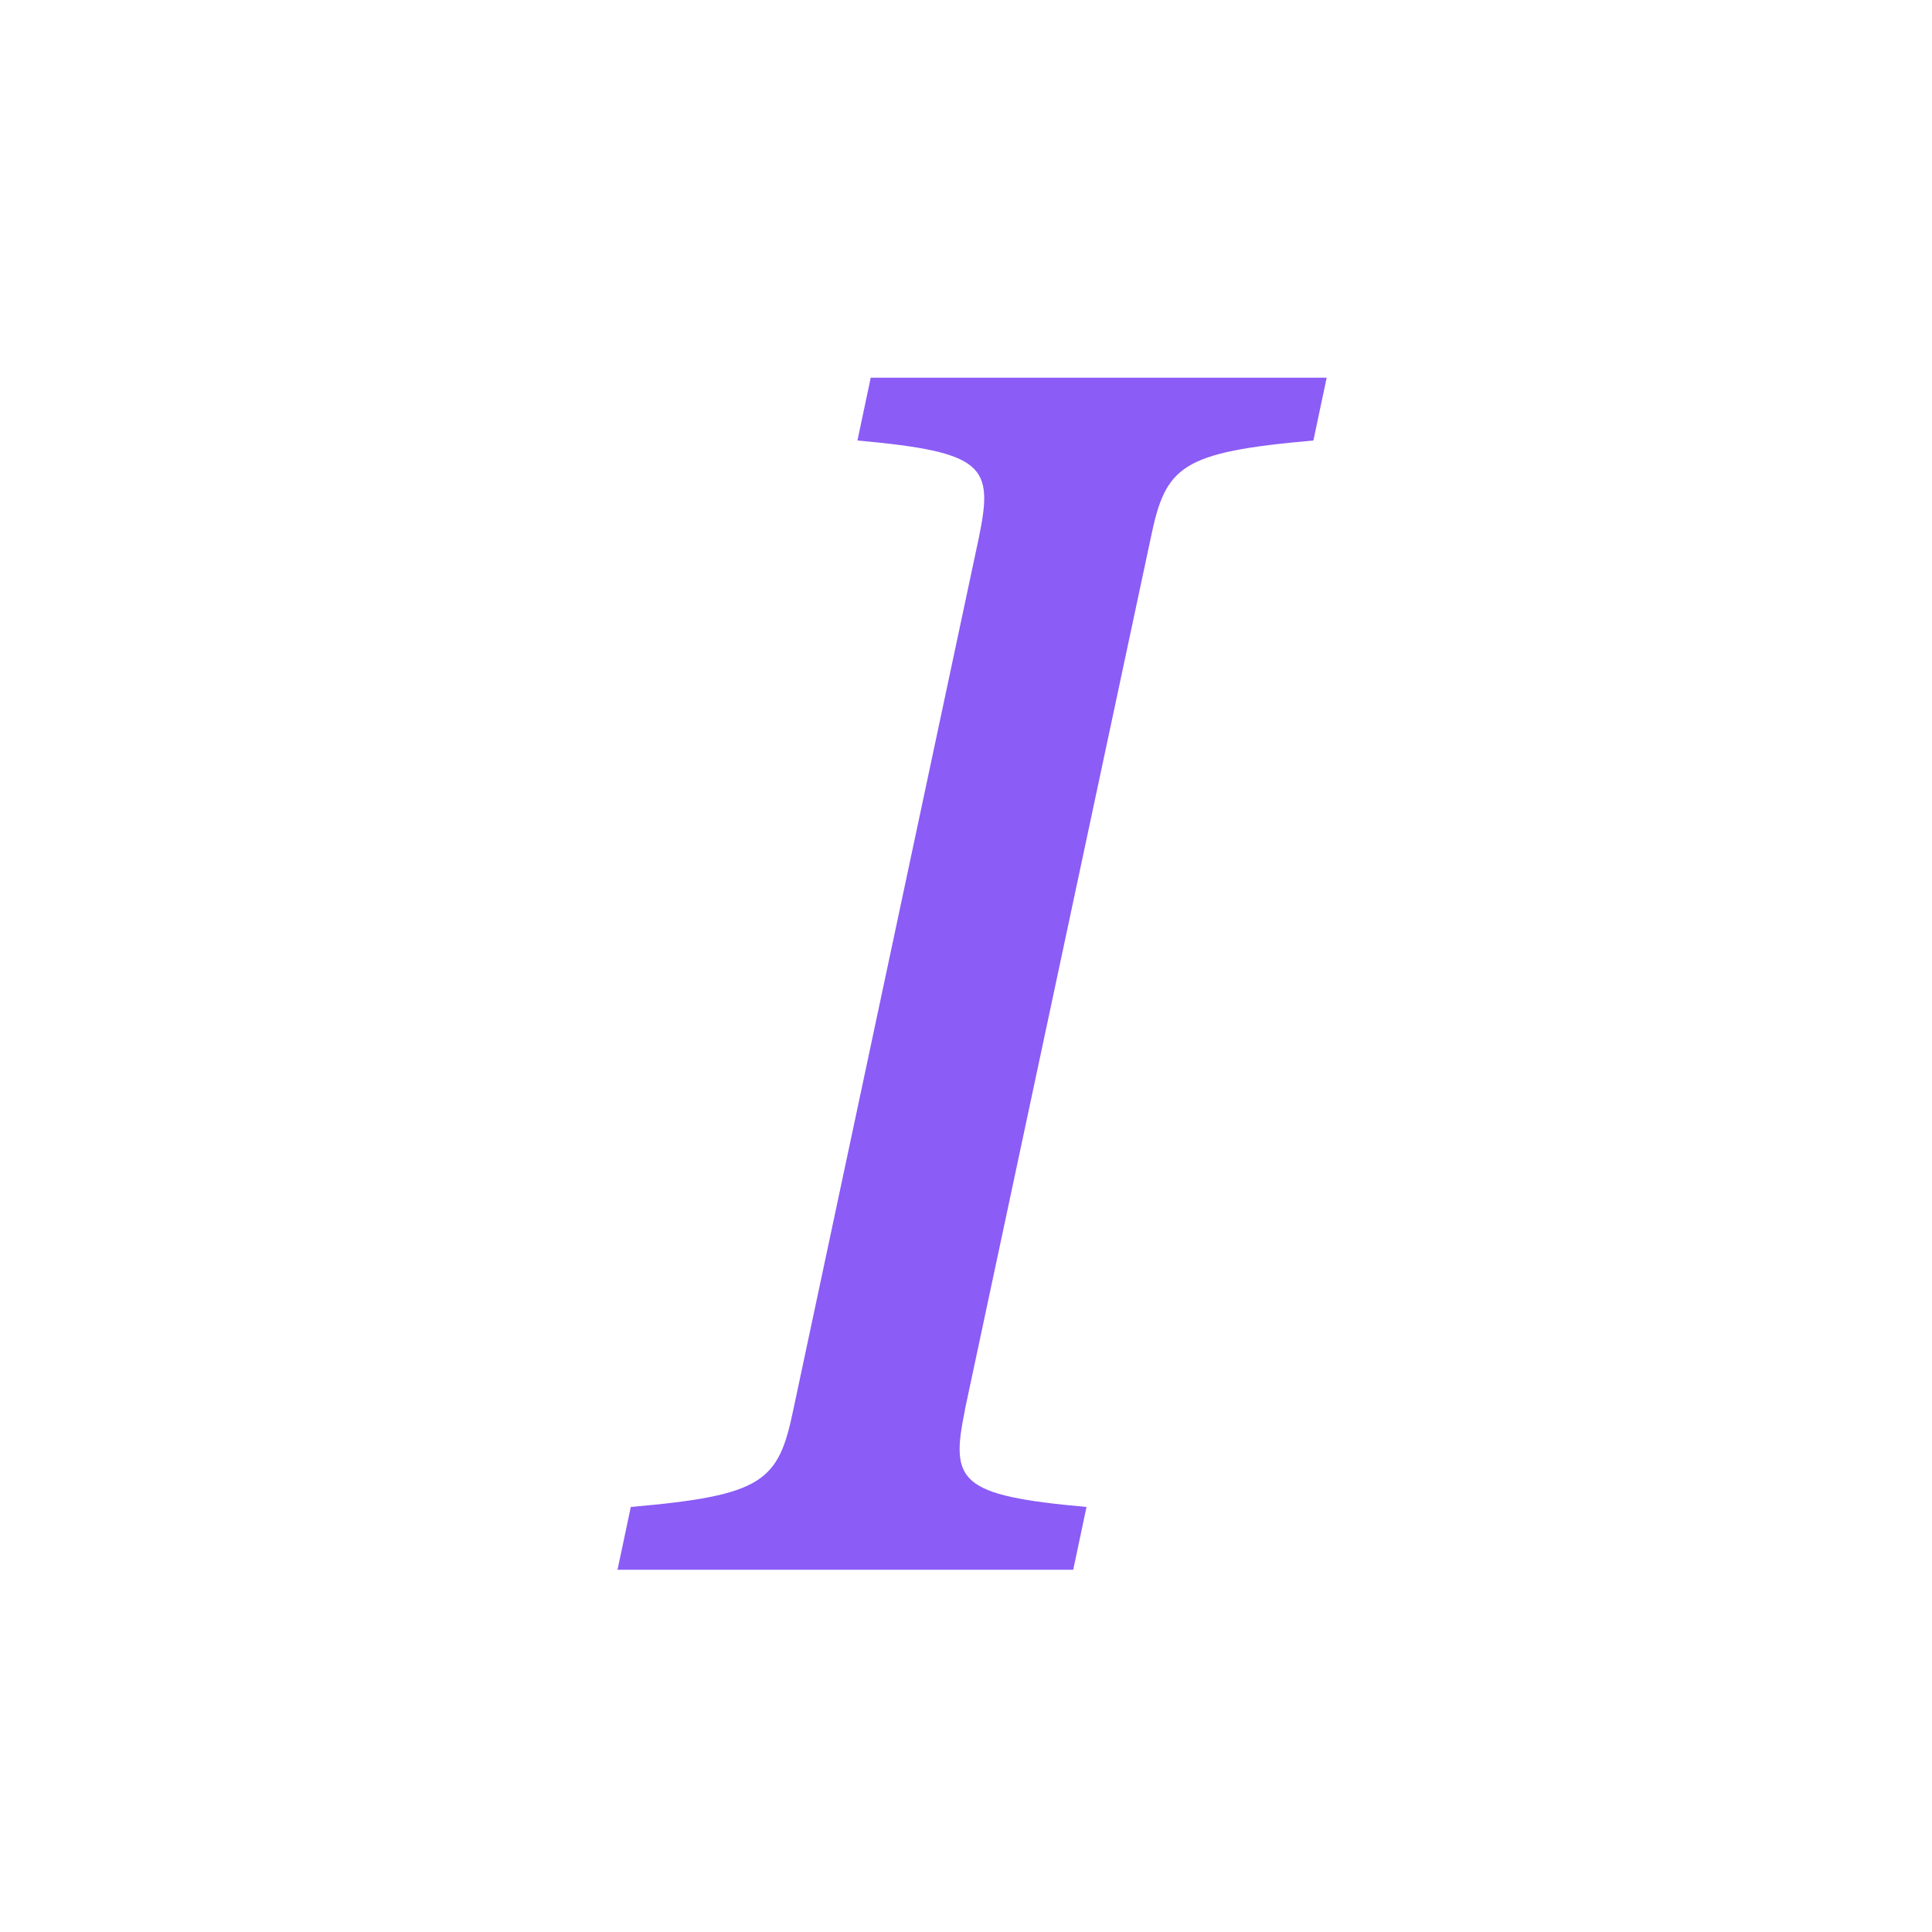
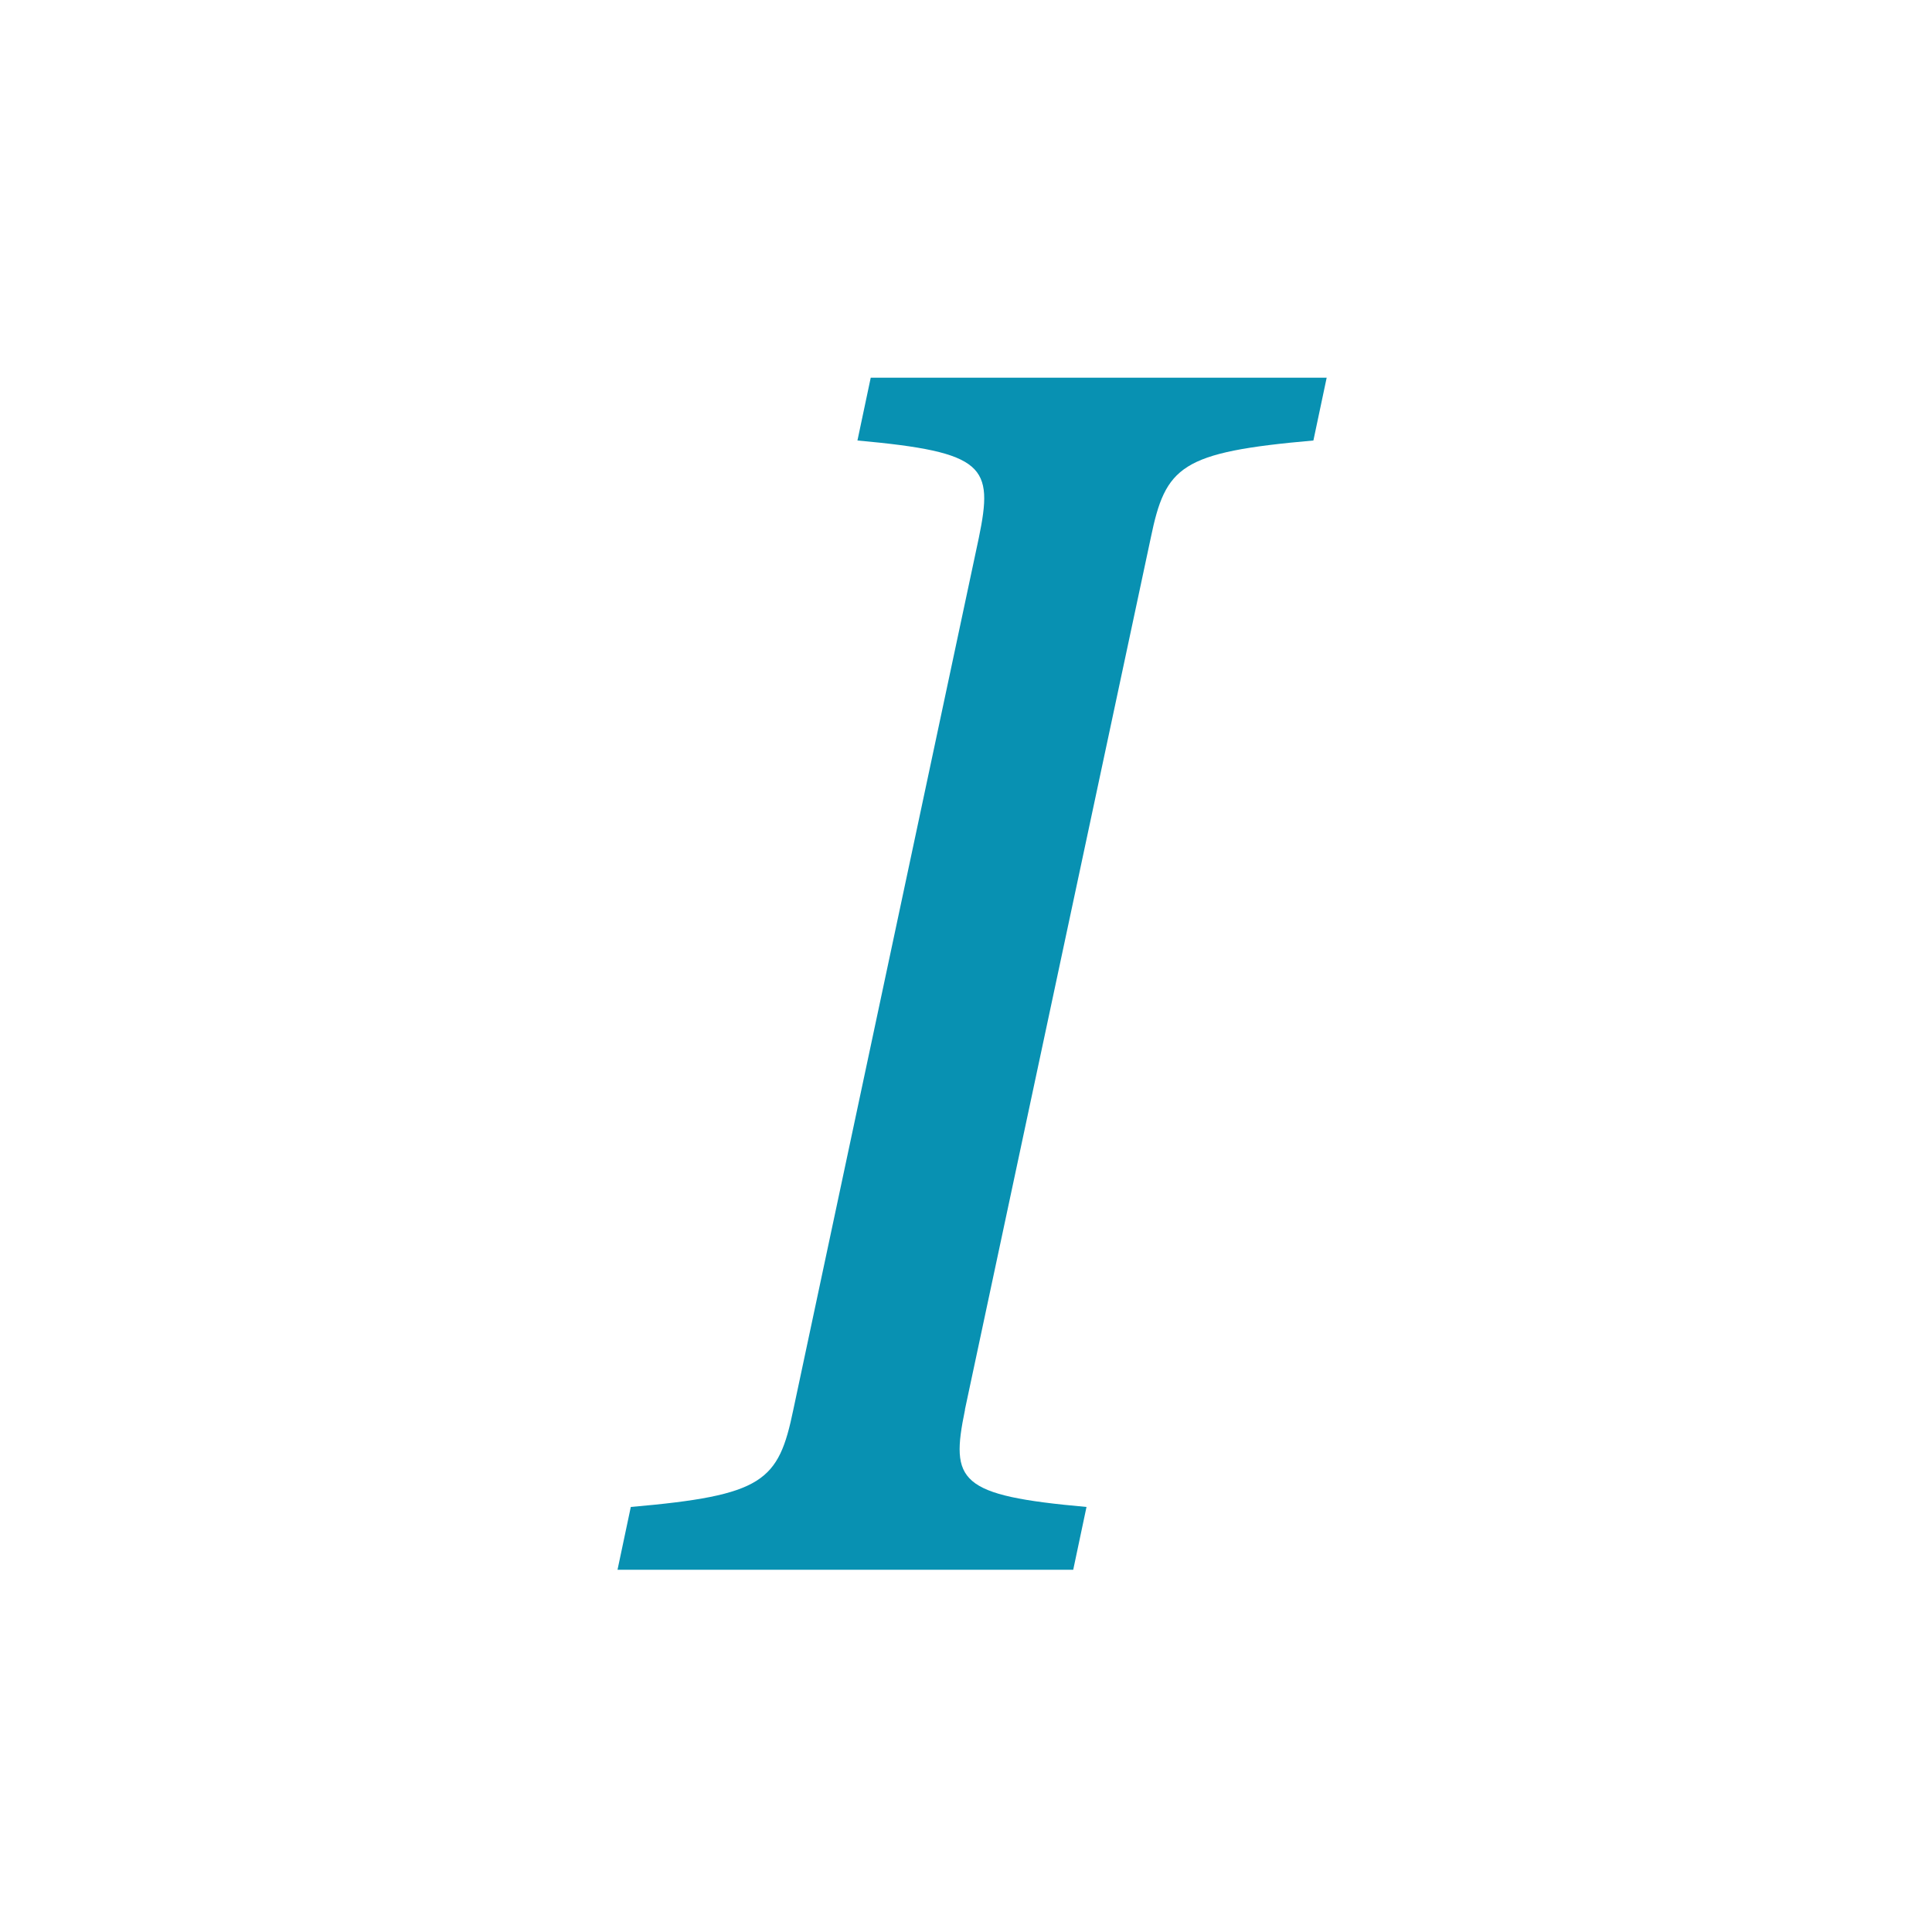
- <svg xmlns="http://www.w3.org/2000/svg" width="16" height="16" fill="rgb(139 92 246)" class="bi bi-type-italic" viewBox="0 0 16 16">
+ <svg xmlns="http://www.w3.org/2000/svg" width="16" height="16" fill="rgb(8, 145, 178)" class="bi bi-type-italic" viewBox="0 0 16 16">
  <path d="M7.991 11.674 9.53 4.455c.123-.595.246-.71 1.347-.807l.11-.52H7.211l-.11.52c1.06.096 1.128.212 1.005.807L6.57 11.674c-.123.595-.246.71-1.346.806l-.11.52h3.774l.11-.52c-1.06-.095-1.129-.211-1.006-.806z" />
</svg>
